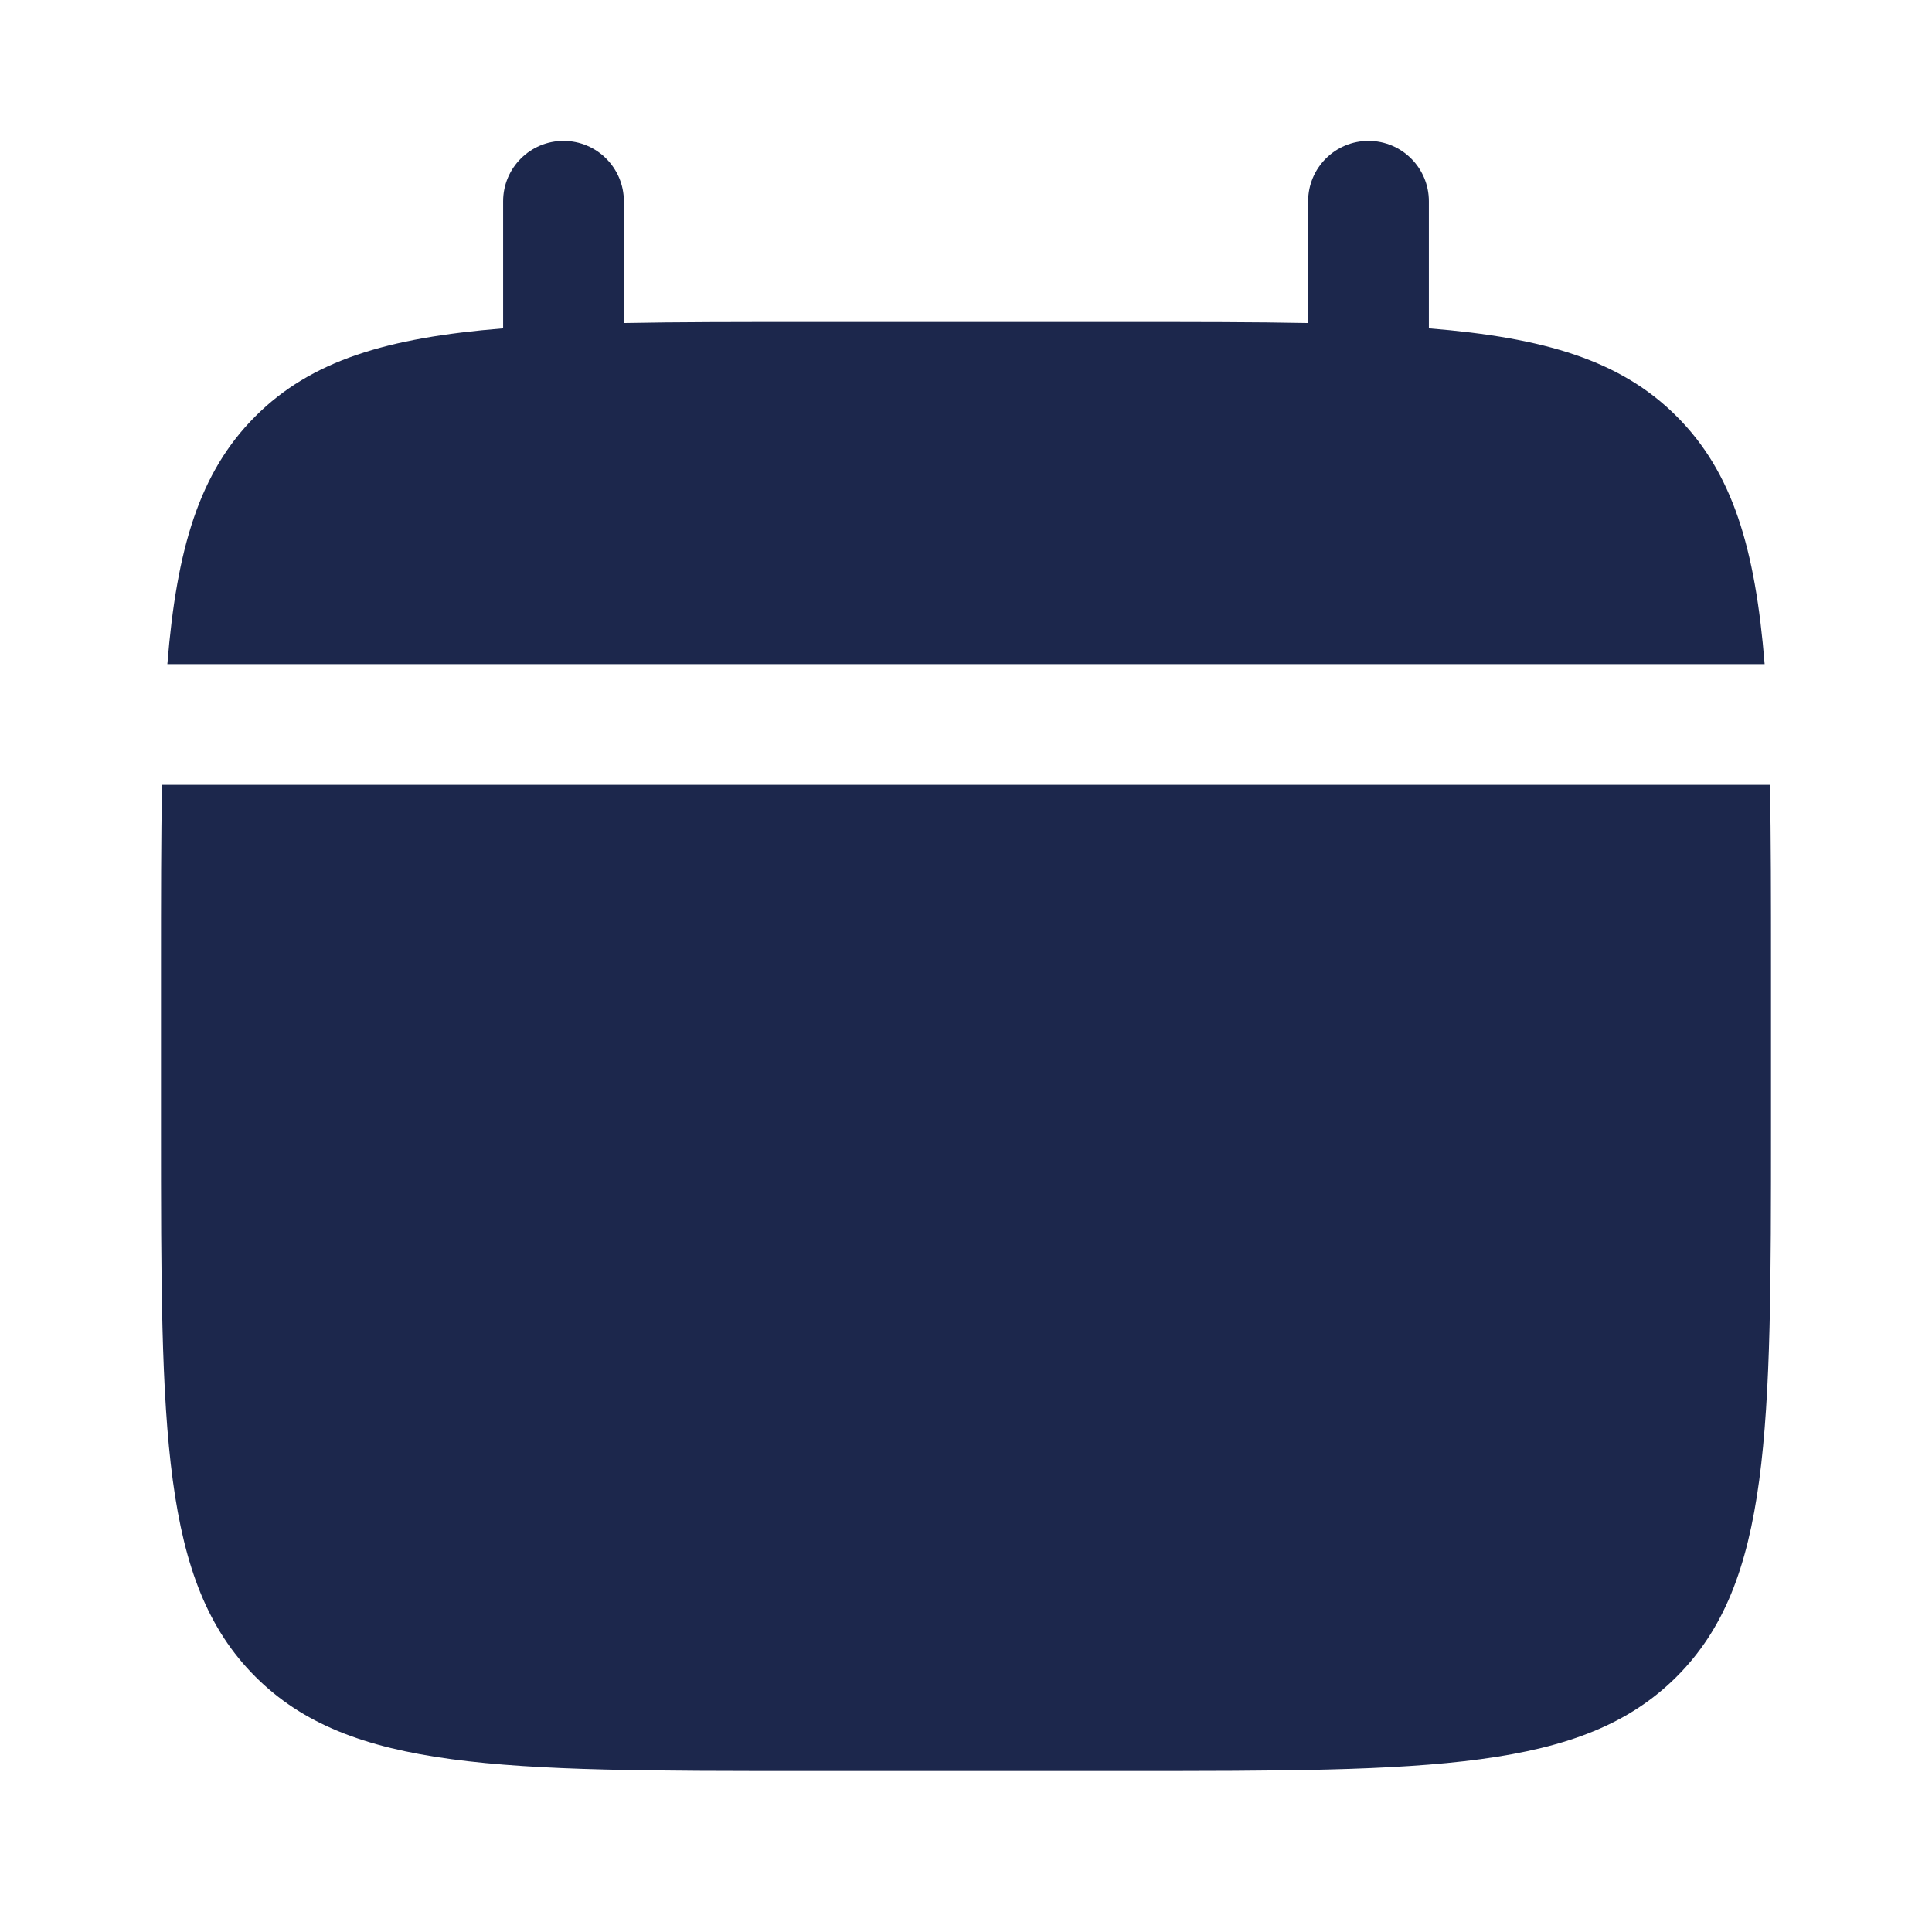
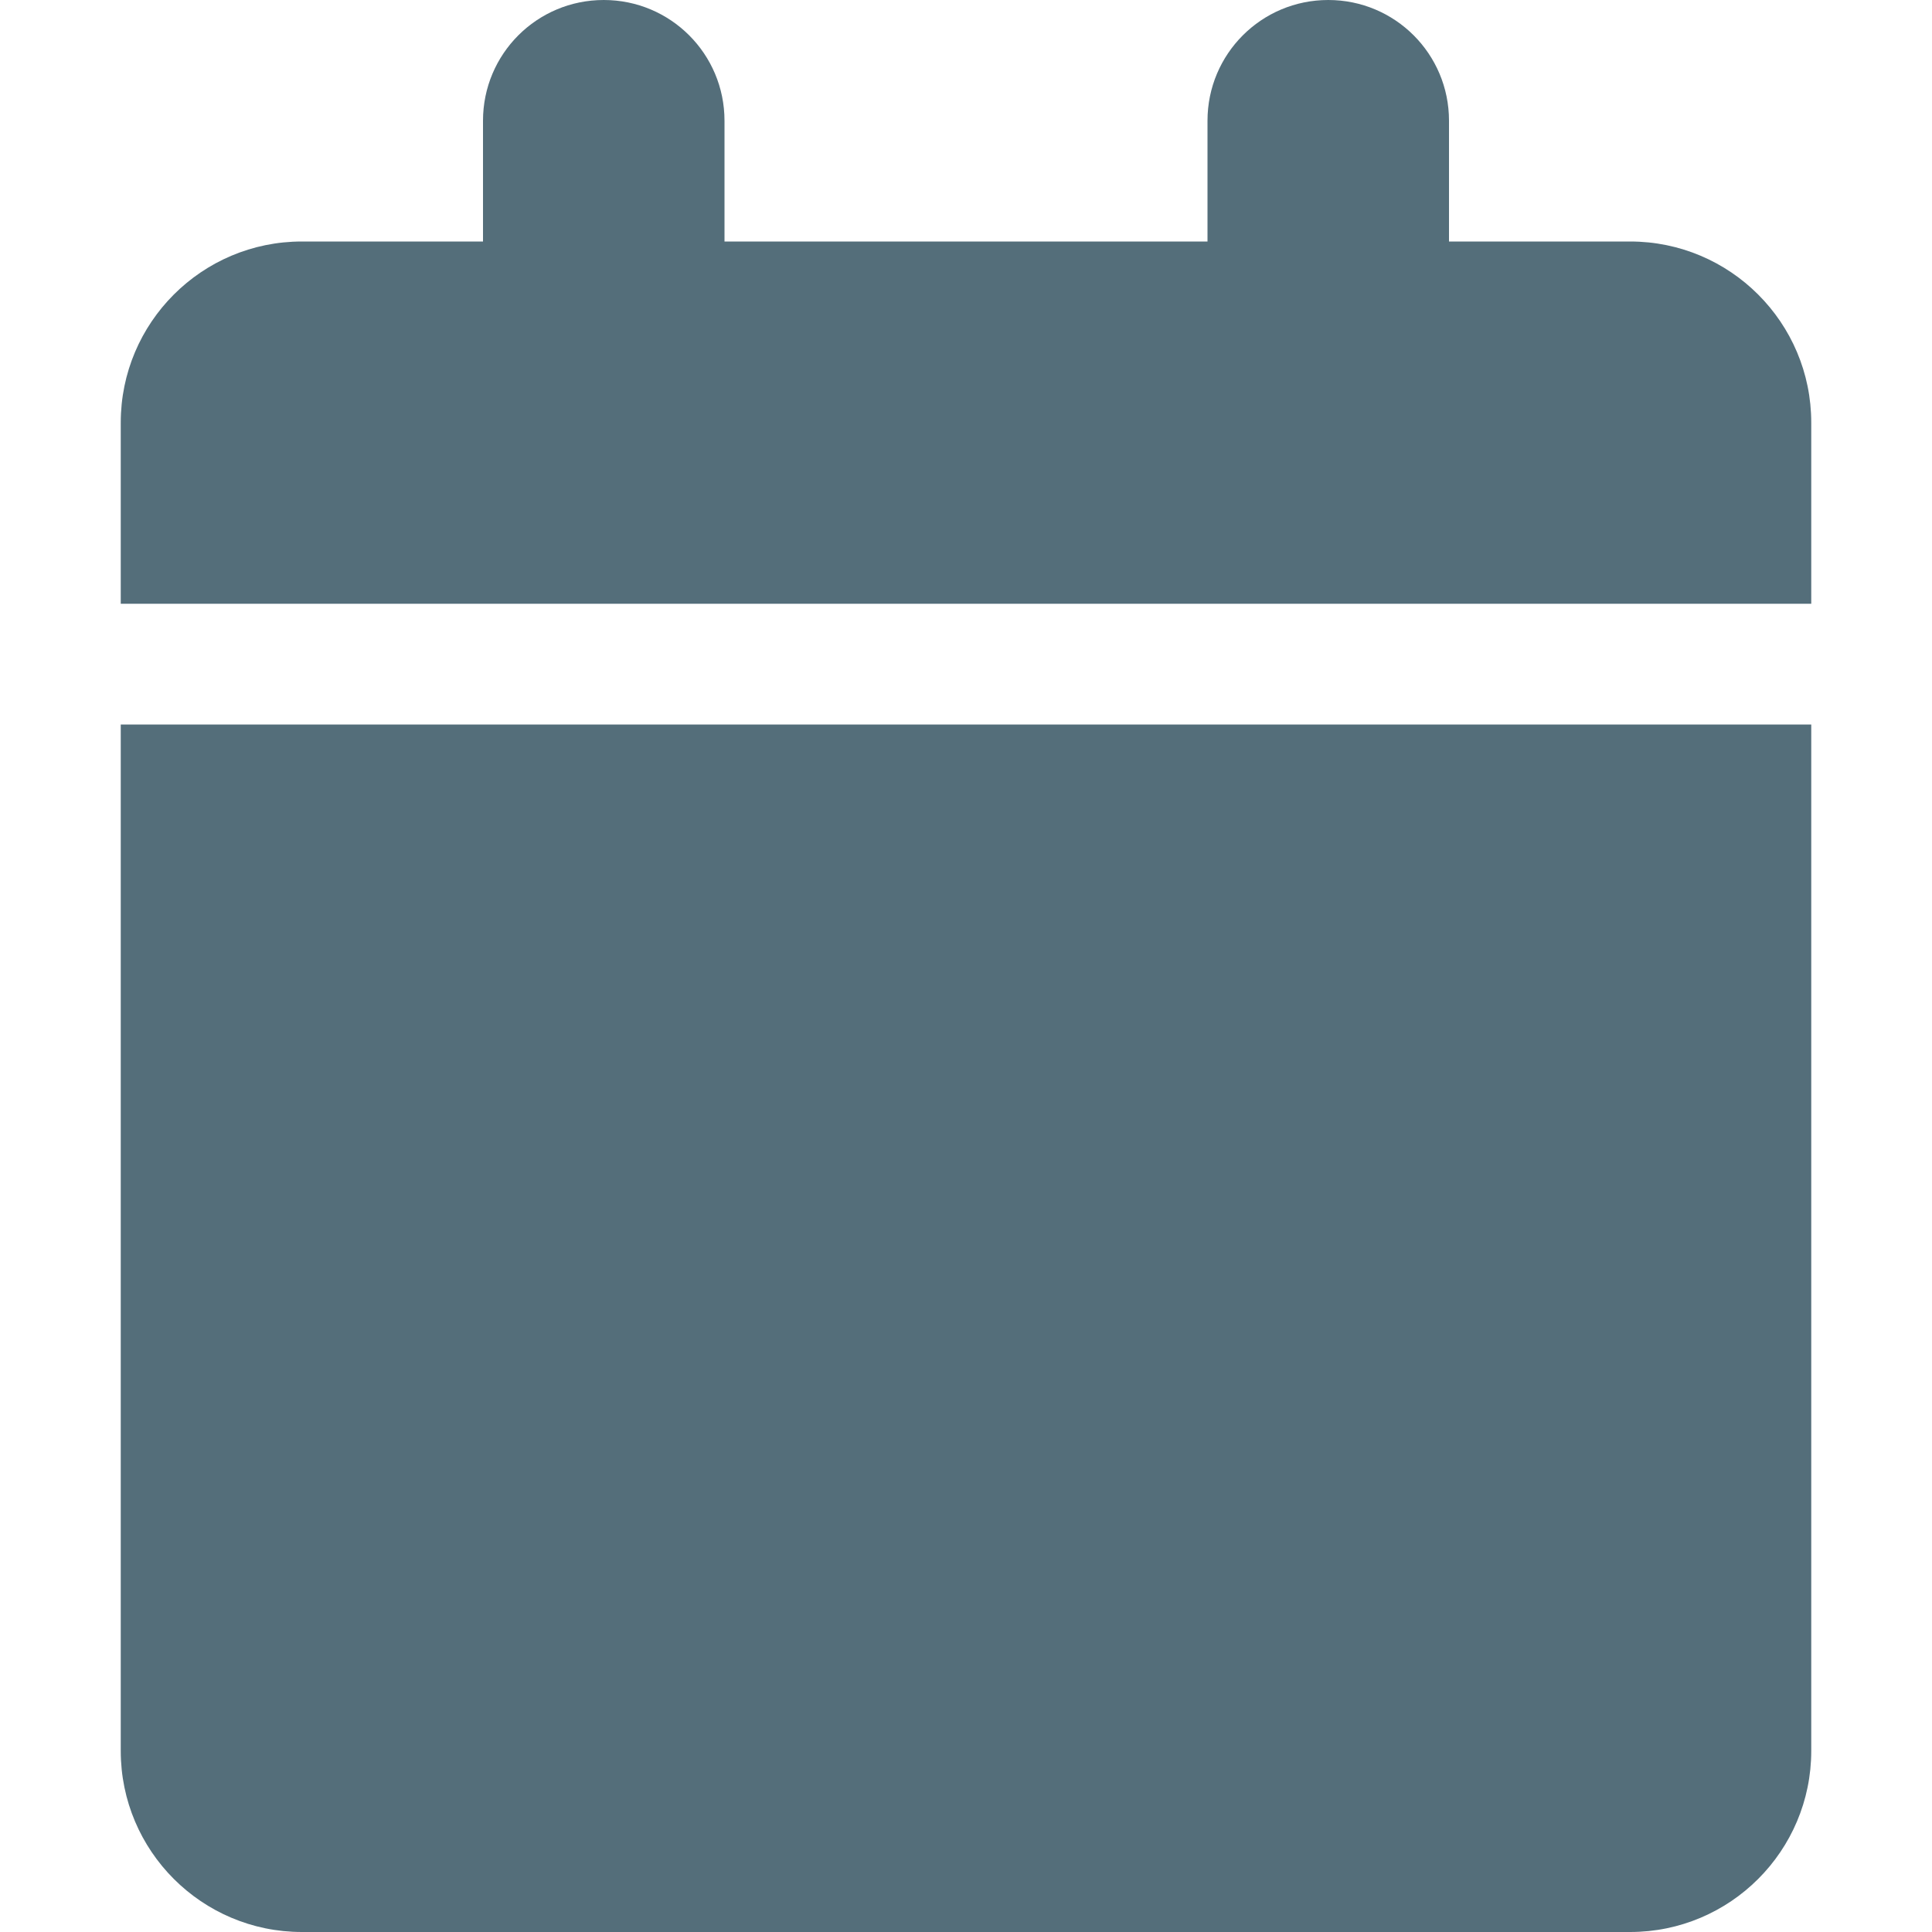
- <svg xmlns="http://www.w3.org/2000/svg" width="800px" height="800px" viewBox="0 0 24 24" fill="none">
-   <path d="M22 14V12C22 11.161 22 10.415 21.987 9.75H2.013C2 10.415 2 11.161 2 12V14C2 17.771 2 19.657 3.172 20.828C4.343 22 6.229 22 10 22H14C17.771 22 19.657 22 20.828 20.828C22 19.657 22 17.771 22 14Z" fill="#1C274C" />
-   <path d="M7.75 2.5C7.75 2.086 7.414 1.75 7 1.75C6.586 1.75 6.25 2.086 6.25 2.5V4.079C4.811 4.195 3.866 4.477 3.172 5.172C2.477 5.866 2.195 6.811 2.079 8.25H21.921C21.805 6.811 21.523 5.866 20.828 5.172C20.134 4.477 19.189 4.195 17.75 4.079V2.5C17.75 2.086 17.414 1.75 17 1.75C16.586 1.75 16.25 2.086 16.25 2.5V4.013C15.585 4 14.839 4 14 4H10C9.161 4 8.415 4 7.75 4.013V2.5Z" fill="#1C274C" />
+ <svg xmlns="http://www.w3.org/2000/svg" height="16" width="16" viewBox="0 0 448 512">
+   <path fill="#546e7a" d="M96 32V64H48C21.5 64 0 85.5 0 112v48H448V112c0-26.5-21.5-48-48-48H352V32c0-17.7-14.3-32-32-32s-32 14.3-32 32V64H160V32c0-17.7-14.3-32-32-32S96 14.3 96 32zM448 192H0V464c0 26.5 21.5 48 48 48H400c26.5 0 48-21.5 48-48V192z" />
</svg>
